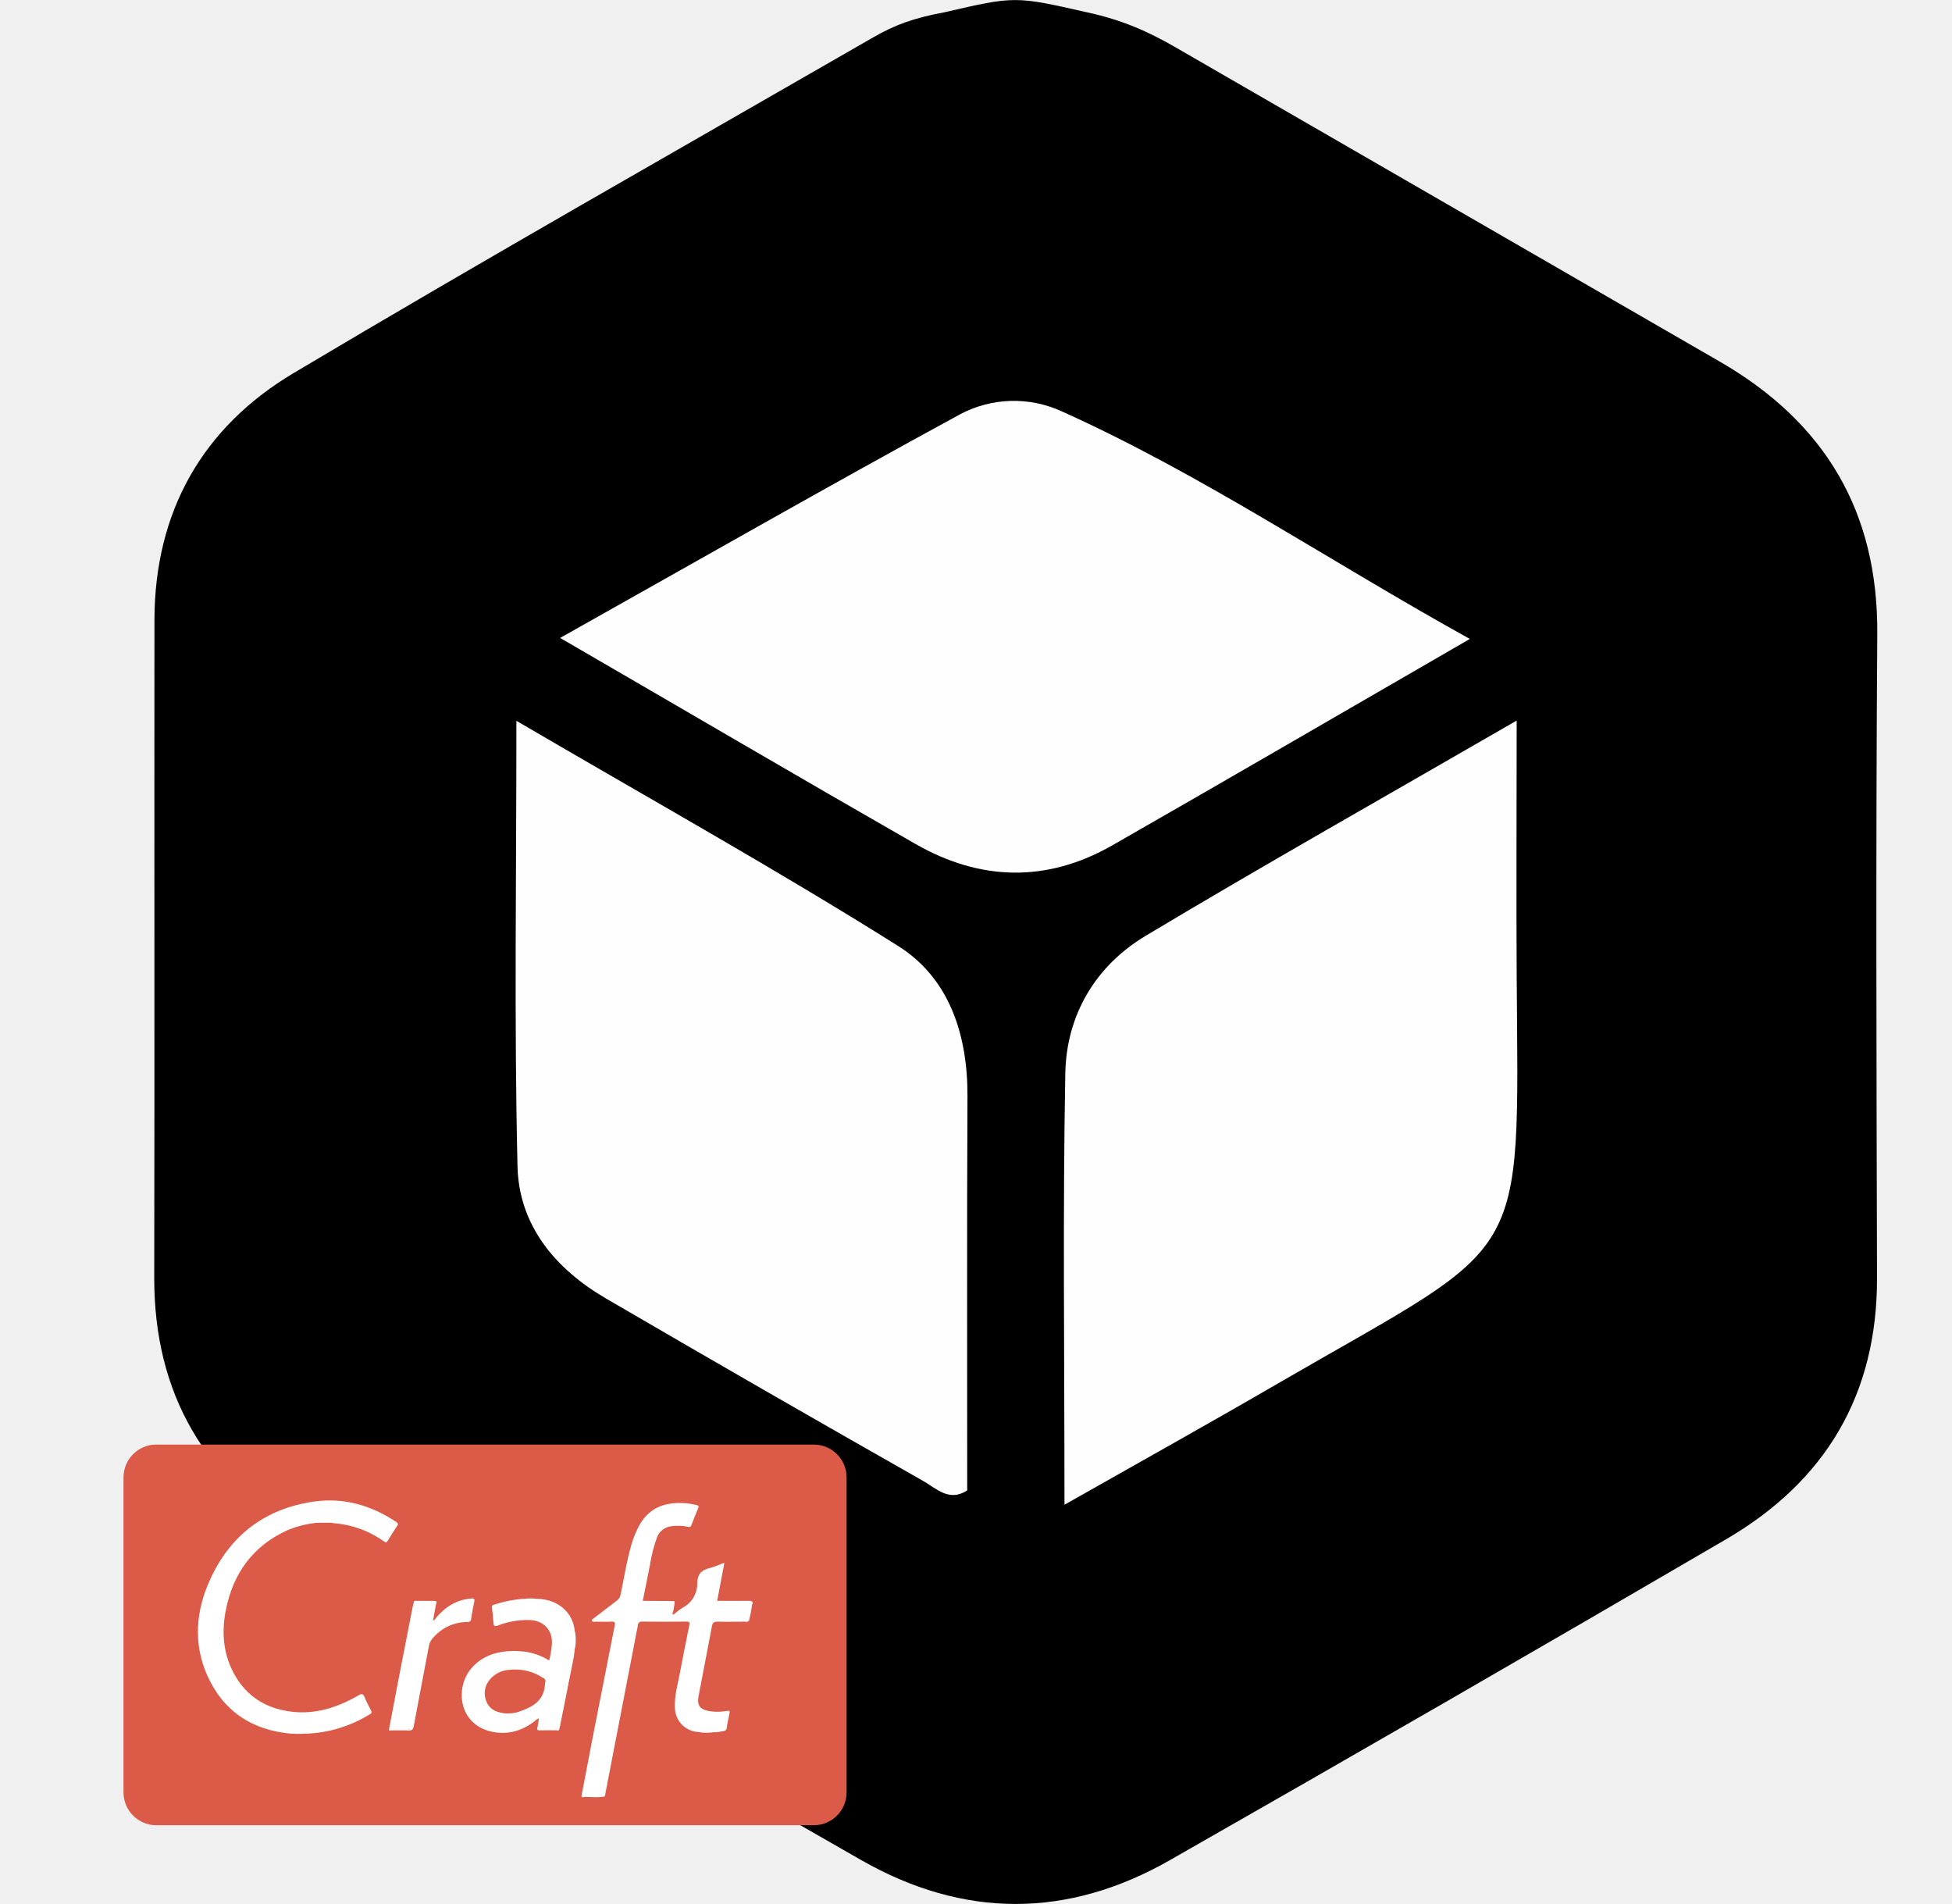
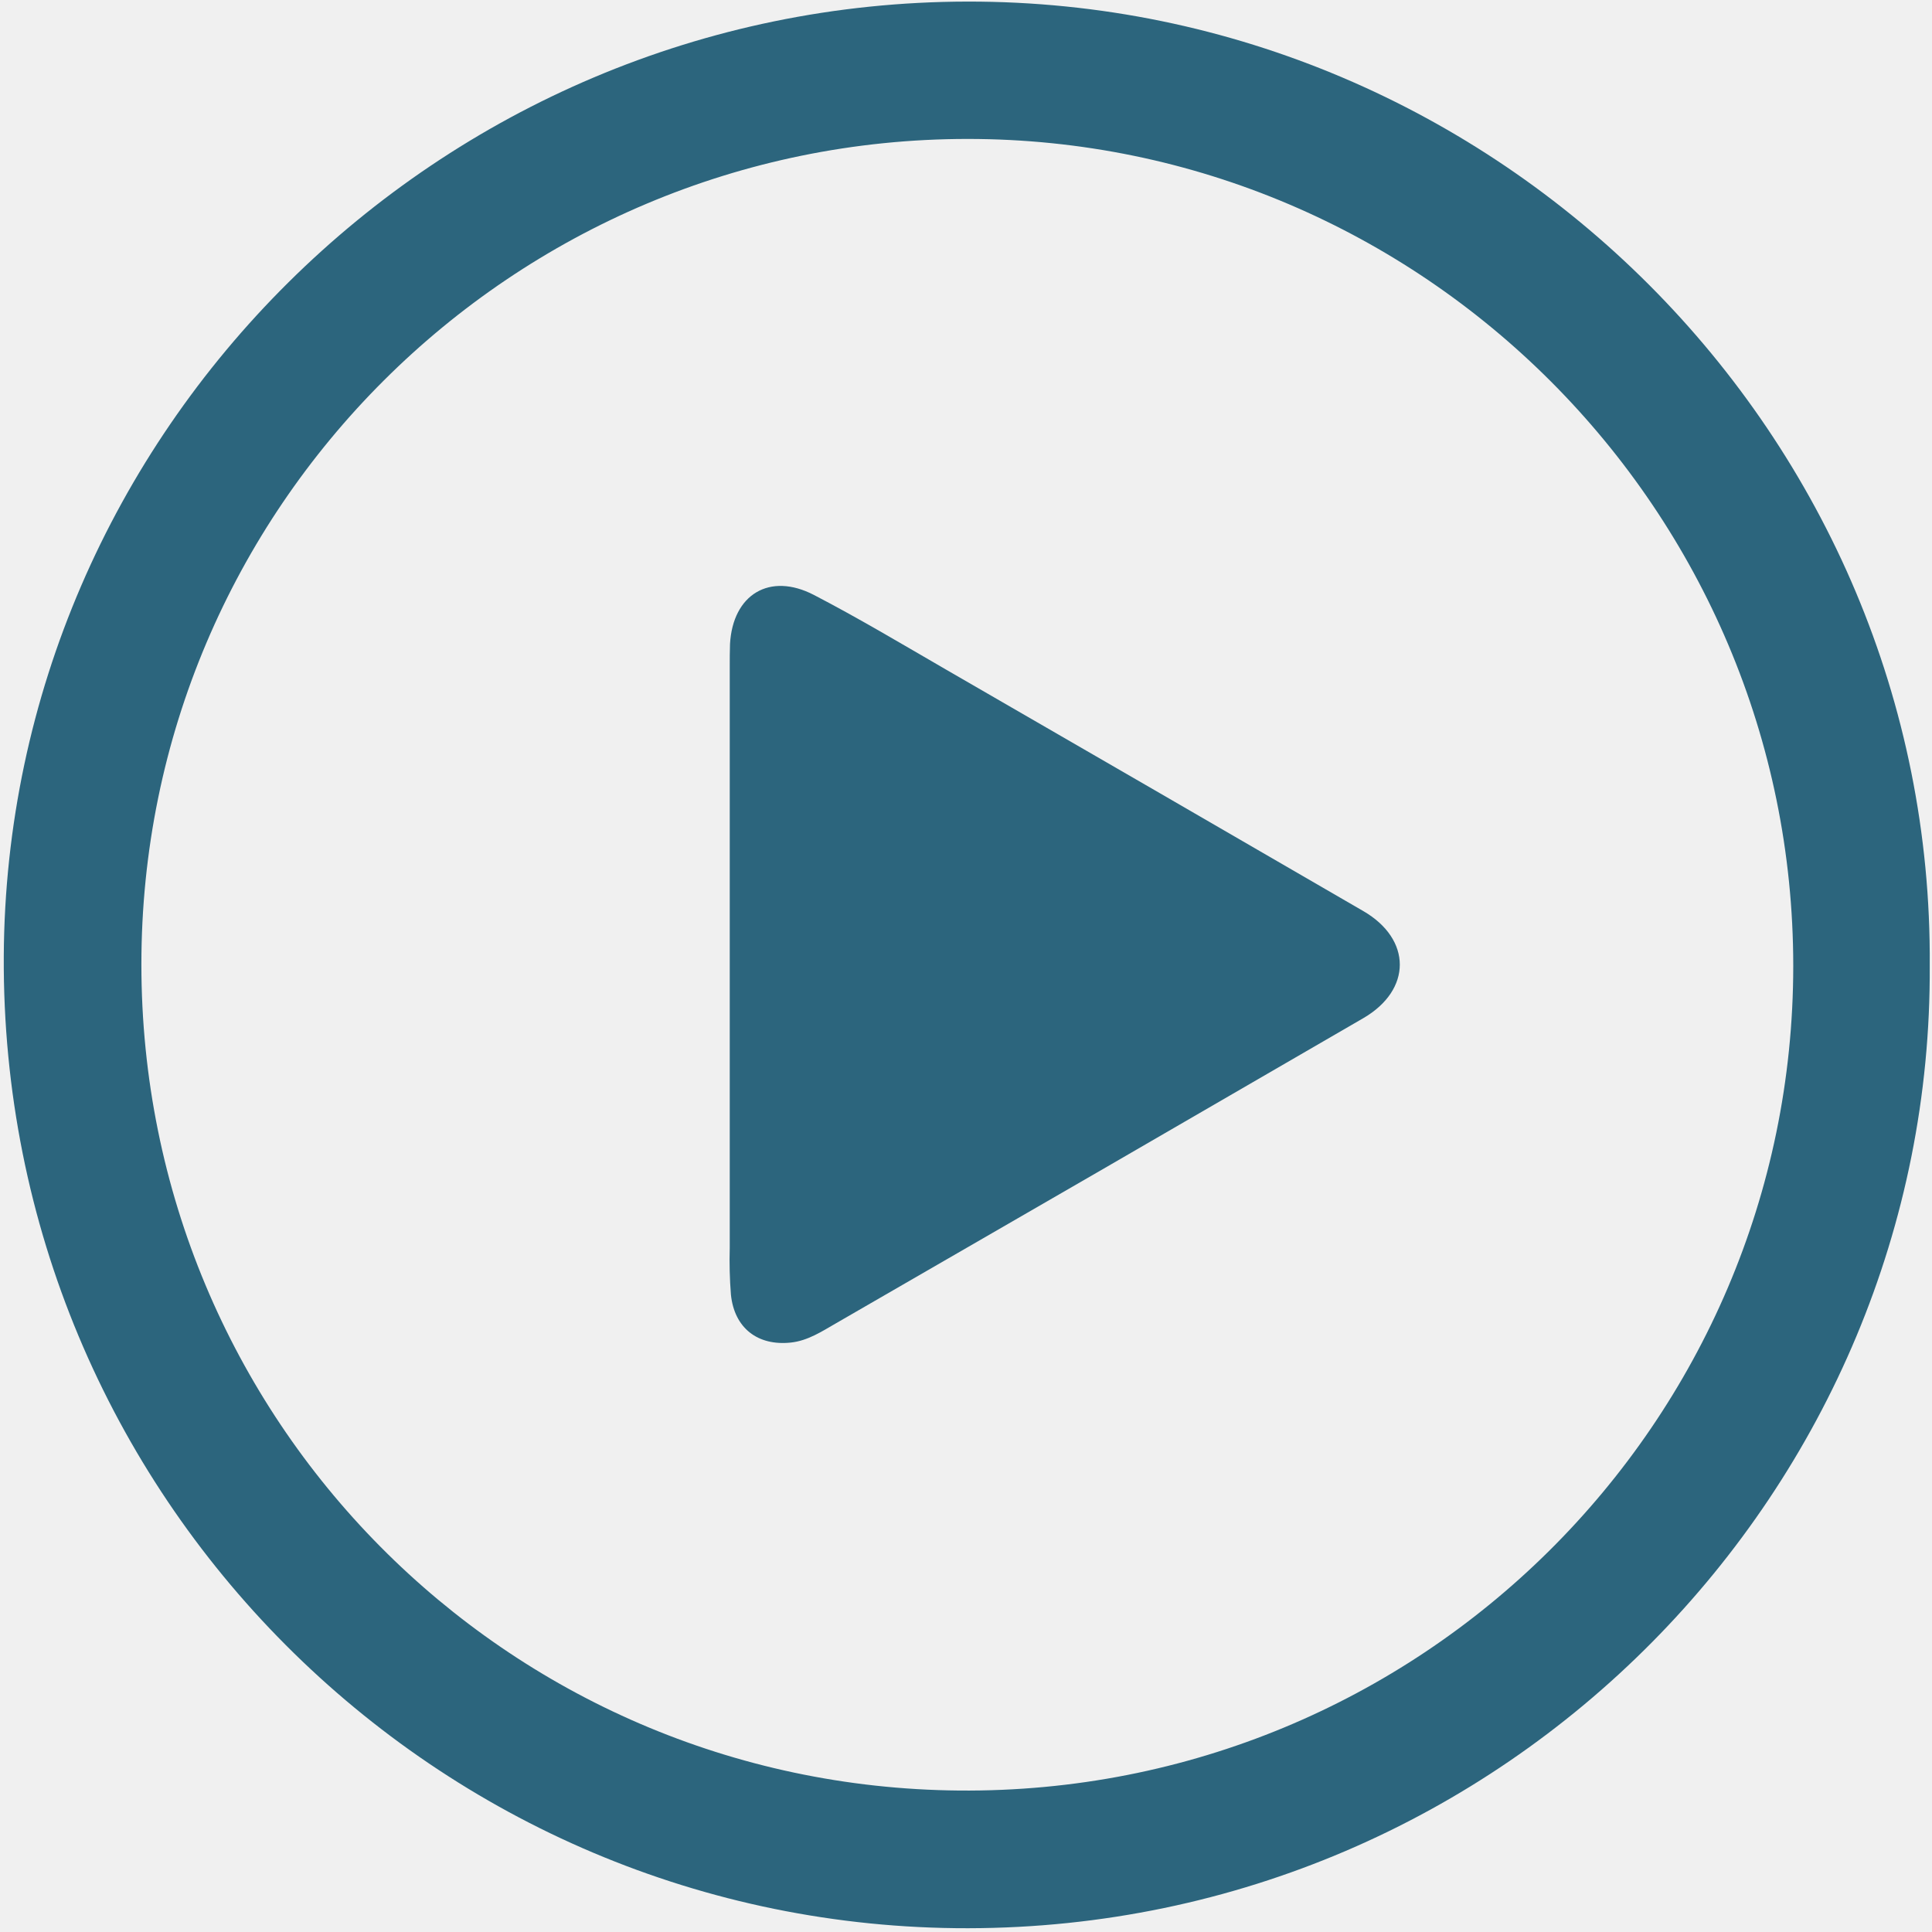
- <svg xmlns="http://www.w3.org/2000/svg" id="Ebene_2" data-name="Ebene 2" viewBox="0 0 714.18 696.45">
+ <svg xmlns="http://www.w3.org/2000/svg" id="Ebene_1" data-name="Ebene 1" viewBox="0 0 512 512">
  <defs>
-     <style>.cls-1{fill:#fefefe;}.cls-2{fill:#db5a48;}.cls-3{fill:#fff;}</style>
+     <style>.cls-1{fill:#2c657d;}</style>
  </defs>
-   <g id="MMdbgr.tif">
-     <path d="M345.43,4.52c25.91-6,25.91-6,52.33,0,12.82,2.77,22.33,7,32.54,12.91q99.54,57.45,199.07,114.93c38.19,22.1,57.79,54.64,57.47,99.49-0.55,78.52-.3,157-0.09,235.56,0.11,42.73-18.88,74.43-55.19,95.62Q530.12,622.24,428.08,680.4c-37.45,21.41-75.52,21.4-113,0q-102-58.28-203.47-117.34c-36.36-21.21-55.26-53-55.18-95.67,0.15-80.21,0-160.42.08-240.62,0.06-39.54,17.53-70.43,50.94-90.32,70.16-41.76,141.23-82,212-122.76C327.49,9.06,334.27,6.6,345.43,4.52Z" />
-     <path class="cls-1" d="M389.46,550.42c0-55.55-.64-106.64.3-157.71,0.39-21.39,11-39.38,29.44-50.42,43.2-25.87,87.08-50.61,135.71-78.71,0,33.66-.18,63.36,0,93.07,0.75,107.74,4.63,96.14-86.64,149C443.14,520.26,417.72,534.4,389.46,550.42Z" />
-     <path class="cls-1" d="M188.94,263.67C237.86,292.3,284,318,328.56,346c18.82,11.83,25.52,32.57,25.41,55.09-0.24,48-.07,96-0.1,144.07-6.55,4.4-11.45-.8-16.13-3.45q-58.18-33-116-66.72c-18.56-10.79-31.88-26.76-32.4-48.3C188.09,373.85,188.94,321,188.94,263.67Z" />
-     <path class="cls-1" d="M204.93,233.35c51.33-28.82,98.59-55.84,146.4-81.84a41.93,41.93,0,0,1,37-1.1c51.31,23.06,97.71,54.66,149.44,83.31C491.43,260.49,449.32,285,407,309.2c-24,13.73-48.33,13.09-72.07-.49C293.34,284.9,252,260.64,204.93,233.35Z" />
-   </g>
-   <rect class="cls-2" x="45.19" y="528.41" width="264.55" height="139.25" rx="12" ry="12" />
-   <g id="OY6nfz.tif">
-     <path class="cls-3" d="M255.42,633.55a9,9,0,0,1-8.49-9c-0.2-4.08.93-8,1.68-11.88,1.15-6.08,2.36-12.14,3.59-18.2,0.21-1,0-1.31-1.07-1.3-5.37.05-10.74,0.07-16.11,0a1.4,1.4,0,0,0-1.65,1.41q-5.93,30.81-11.91,61.62a1.28,1.28,0,0,1-.31.93c-2.29,0-4.59,0-6.88,0a2.05,2.05,0,0,1-1.51-.28c1.38-7.2,2.74-14.41,4.15-21.61q4-20.33,8-40.64c0.23-1.18-.06-1.47-1.23-1.41-1.93.09-3.87,0-5.8,0-0.44,0-1,.26-1.33-0.25,2.65-.32,5.29,0,7.72-0.14a5.17,5.17,0,0,0-1.62,0c-1.5,0-3,0-4.49,0a1.32,1.32,0,0,1-1.42-.46c3-2.3,6-4.62,9-6.89a3.27,3.27,0,0,0,1.3-2.13c1.31-6.14,2.24-12.36,4-18.39a36.05,36.05,0,0,1,2.72-6.71c3.32-6.22,8.72-8.61,15.5-8.43a25.35,25.35,0,0,1,5.59.75c0.77,0.2.89,0.47,0.58,1.19-0.86,2-1.65,4-2.43,6.05a0.92,0.92,0,0,1-1.28.7,17.8,17.8,0,0,0-6-.21,6.34,6.34,0,0,0-5.4,4.23,55,55,0,0,0-2.53,10c-0.89,4.35-1.74,8.71-2.61,13.07,0.32,0.57.86,0.28,1.29,0.28,3,0,6,0,9,0,0.58,0,1.19-.08,1.33.72a24.23,24.23,0,0,1-.79,3.89c0.48,0.29.68-.1,0.92-0.27a24.26,24.26,0,0,1,2.78-2.09A9.85,9.85,0,0,0,255.1,579c0.07-3.09,1.54-4.76,4.55-5.41a36.22,36.22,0,0,0,4.89-1.79,3,3,0,0,1,.48-0.06l-2.63,13.86a1.58,1.58,0,0,0,1.36.21c3.31,0,6.62.06,9.93,0,1.07,0,1.47.32,1.45,1.32a38.8,38.8,0,0,1-1.1,5.61c-3.88.13-7.76,0-11.65,0.07,3.34,0,6.68,0,10,0a3,3,0,0,1,1.56.13,1.3,1.3,0,0,1-1.33.25c-3.34,0-6.68.08-10,0-1.35,0-1.89.28-2.15,1.71-1.56,8.51-3.27,17-4.87,25.48-0.64,3.38.43,4.89,3.82,5.52a18.24,18.24,0,0,0,6.06,0c1.65-.25,1.65-0.22,1.33,1.36s-0.68,3.12-.9,4.7a1.27,1.27,0,0,1-1.26,1.27,18.71,18.71,0,0,1-3.15.42C259.47,633.58,257.44,633.61,255.42,633.55Z" />
-     <path class="cls-3" d="M116.09,557a38.48,38.48,0,0,0-10.91,2.73c-12.66,5.75-19.89,15.79-22.55,29.2-1.44,7.25-1.12,14.48,2,21.32,4.3,9.33,11.69,14.58,21.84,15.85,9,1.13,17.12-1.56,24.78-6,1.22-.71,1.65-0.47,2.14.71,0.69,1.65,1.51,3.25,2.33,4.84a0.86,0.86,0,0,1-.37,1.38,47.46,47.46,0,0,1-23.45,7.15,21.74,21.74,0,0,0-5.21,0c-14.5-1.23-25.15-8.27-31-21.63-5-11.46-4-23.19,1-34.37,7.38-16.51,20.25-26.37,38.21-28.92,10.86-1.54,20.89,1.36,30,7.41,0.69,0.46.9,0.8,0.36,1.58-1.2,1.75-2.32,3.57-3.43,5.38-0.34.56-.6,0.75-1.22,0.3a36.36,36.36,0,0,0-18.85-6.78,1.54,1.54,0,0,1-.4-0.15,0.3,0.3,0,0,1,.35-0.14c-0.09-.16-0.23,0-0.34-0.05H115C115.27,556.92,115.76,556.58,116.09,557Z" />
-     <path class="cls-3" d="M190.05,604a22,22,0,0,1,10.88,3.4,37,37,0,0,0,1-6.06c0.29-5-3-8.52-8-8.74a29.92,29.92,0,0,0-11.77,2c-1.24.46-1.54,0.12-1.62-1-0.12-1.88-.31-3.75-0.55-5.62a0.7,0.7,0,0,1,.59-0.93,44.34,44.34,0,0,1,11.18-2.23,16.59,16.59,0,0,0,4.63,0c7.68,0.13,13.28,4.93,13.91,11.9,0,2.12,0,4.25,0,6.37-0.33,3.95-1.37,7.77-2.1,11.64-1.07,5.73-2.27,11.43-3.41,17.14a5.62,5.62,0,0,1-.22.67,59.85,59.85,0,0,1-6.75.18,1,1,0,0,1-1.11-1.15l0.47-3a3.54,3.54,0,0,0-1.55,1c-4.65,3.61-9.9,5.11-15.66,3.88-12.37-2.65-13.49-16.23-7.56-23.14,3.62-4.22,8.37-6,13.81-6.34A11.07,11.07,0,0,0,190.05,604Z" />
-     <path class="cls-3" d="M142.46,631.86c1.17-6.15,2.32-12.31,3.52-18.46q2.58-13.35,5.21-26.69a2.88,2.88,0,0,1,.21-0.52,1.92,1.92,0,0,1,1.28-.38c1.89,0,3.77,0,5.66,0a1,1,0,0,1,1.18,1l-1.1,6a2,2,0,0,0,1.13-1.05c3.39-4,7.51-6.61,12.86-7.05,1.1-.09,1.31.23,1.09,1.25-0.43,2-.81,4.07-1.12,6.13a1.16,1.16,0,0,1-1.36,1.22,16.43,16.43,0,0,0-12.8,6.08,5.28,5.28,0,0,0-1.26,2.54c-1.85,9.82-3.75,19.63-5.58,29.46-0.23,1.22-.64,1.68-1.94,1.61-2.07-.12-4.16,0-6.24-0.05-0.32,0-1.09.37-.83-0.58,2.61,0.48,5.24.06,7.87,0.18,0.19-.09,0-0.37.05-0.19s0,0.11-.06.11c-2.34.21-4.69,0-7,.1A0.77,0.77,0,0,1,142.46,631.86Z" />
-     <path class="cls-3" d="M196.78,631.57a1.29,1.29,0,0,0,1.44.88c2.08-.18,4.2.29,6.27-0.28a3.21,3.21,0,0,1,.15.37c-0.16.64-.68,0.4-1.06,0.4-2,0-3.92-.06-5.87,0C196.38,633.05,196.37,632.51,196.78,631.57Z" />
-     <path class="cls-3" d="M212.74,656.83c2.64,0,5.29,0,7.93-.09a0.38,0.38,0,0,1,.46.38c-2.44.52-4.91,0.11-7.36,0.21C213.41,657.35,212.72,657.71,212.74,656.83Z" />
-     <path class="cls-3" d="M275.12,587.11a1.51,1.51,0,0,0-1.74-1.19c-3.18.09-6.36,0-9.54,0-0.5,0-1.08.23-1.45-.35,3.88,0,7.77.06,11.65,0C275.39,585.55,275.66,586,275.12,587.11Z" />
-     <path class="cls-3" d="M274,592.93h-12.7v-0.29h6.8c1.45,0,2.89,0,4.34,0,0.44,0,1,.23,1.27-0.39,0.12-.26.25-0.24,0.3,0s0,0.29,0,.43A0.17,0.17,0,0,1,274,592.93Z" />
-     <path class="cls-3" d="M246.67,586.53A1.66,1.66,0,0,0,245,586c-2.84,0-5.68,0-8.52,0-0.49,0-1.09.24-1.39-.43,3.61,0,7.22.07,10.82,0.08C246.62,585.61,247.1,585.67,246.67,586.53Z" />
-     <path class="cls-3" d="M159.52,586.82a1.34,1.34,0,0,0-1.42-.88c-1.72.07-3.45,0-5.18,0-0.49,0-1.11-.18-1.2.64,0,0.27-.17.33-0.27,0a2.41,2.41,0,0,1,0-.43c0-.83.64-0.56,1-0.56,2.07,0,4.15,0,6.22,0C159.76,585.55,159.94,585.92,159.52,586.82Z" />
-     <path class="cls-3" d="M210.37,603.09a16,16,0,0,1,0-6.37A17.44,17.44,0,0,1,210.37,603.09Z" />
-     <path class="cls-3" d="M255.42,633.55a14.34,14.34,0,0,1,6.08,0A15.9,15.9,0,0,1,255.42,633.55Z" />
-     <path class="cls-3" d="M216.71,592.32c1.28,0.62,2.65.24,4,.31a22.26,22.26,0,0,1,3.87.3h-8A0.42,0.42,0,0,1,216.71,592.32Z" />
-     <path class="cls-3" d="M142.46,631.86a1.59,1.59,0,0,0,1.53.58c2.17,0,4.33,0,6.49.15-2.7-.11-5.41.57-8.09-0.22Z" />
-     <path class="cls-3" d="M116.09,557l-1.54-.11v-0.16h8.08v0.16l-1.24.12h-5.32Z" />
-     <path class="cls-3" d="M106.71,634.15a10.38,10.38,0,0,1,5.21,0A37,37,0,0,1,106.71,634.15Z" />
-     <path class="cls-3" d="M196.44,584.81a8.23,8.23,0,0,1-4.63,0A24.12,24.12,0,0,1,196.44,584.81Z" />
-     <path class="cls-3" d="M190.05,604a5.44,5.44,0,0,1-3.76,0A20.32,20.32,0,0,1,190.05,604Z" />
-     <path class="cls-3" d="M243.42,592.85h-9.49v-0.14h9.51Z" />
-     <path class="cls-2" d="M185.92,626.76c-0.67,0-1.36,0-2-.15-2.74-.42-5-1.59-6-4.33a7.63,7.63,0,0,1,1.19-7.79,10,10,0,0,1,7.15-3.67,18.56,18.56,0,0,1,12.54,3,1.22,1.22,0,0,1,.66,1.66,1.2,1.2,0,0,0-.07.43c-0.22,6.44-4.87,8.64-10,10.39A14.32,14.32,0,0,1,185.92,626.76Z" />
-     <path class="cls-3" d="M191.28,592.13h3.12v0.14h-3.11v-0.14Z" />
+   <g id="TsV3Pa.tif">
+     <path class="cls-1" d="M511.4,255.88c.81,138.41-112.25,254.9-254.84,255.12C115.87,511.22.24,396.55,1,253.41,1.75,114.41,116.18.64,256.37.42,397.08.19,512.42,115.7,511.4,255.88ZM256.47,36.82c-120.6,0-219.08,97.75-219,218.85C37.51,376.09,134,473.46,254.16,474.51,376.33,475.58,475.21,377,475.23,256,475.25,135.29,377,36.83,256.47,36.82Z" />
+     <path class="cls-1" d="M193.39,256q0-39.7,0-79.41c0-2,0-4,.07-5.92.73-13.13,10.51-19.09,22.24-13s23.41,13.06,35,19.77q55.32,31.94,110.58,64c12.88,7.46,12.94,20.87,0,28.39q-69.82,40.54-139.79,80.89c-3.7,2.13-7.43,4.59-11.89,5.07-8.8.95-15-3.85-15.9-12.71a116.91,116.91,0,0,1-.31-12.43Q193.37,293.37,193.39,256Z" />
  </g>
</svg>
